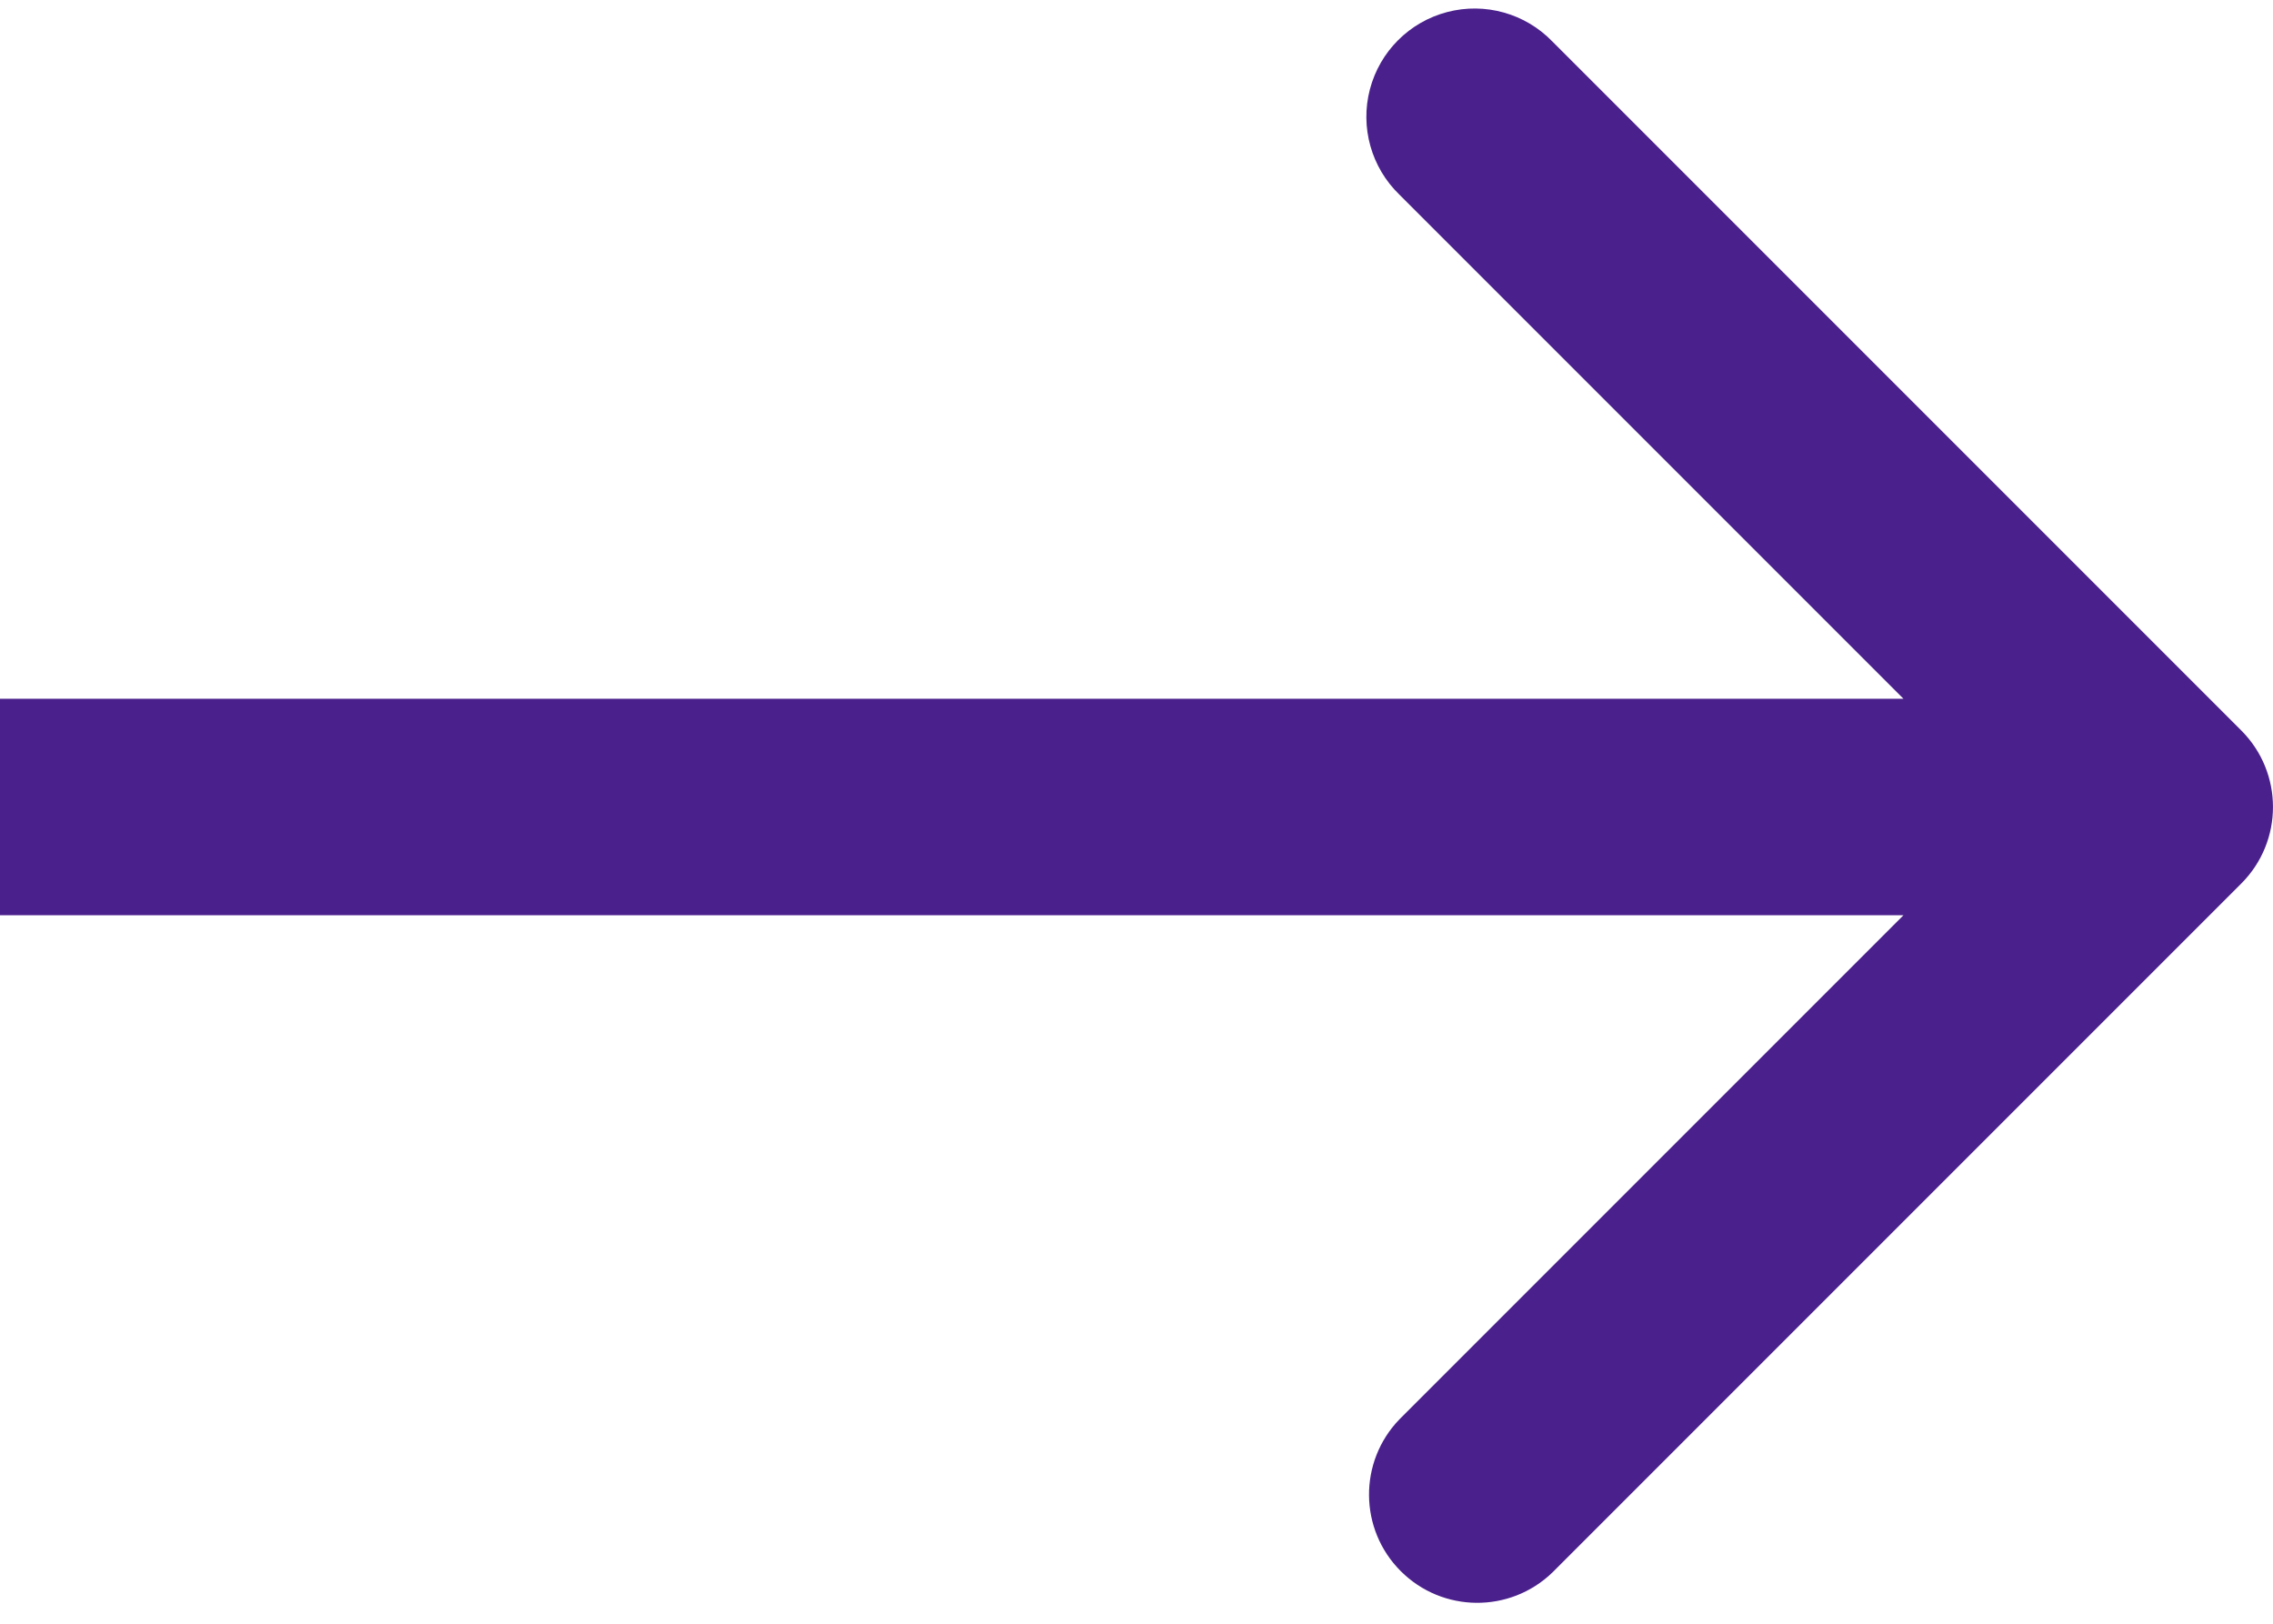
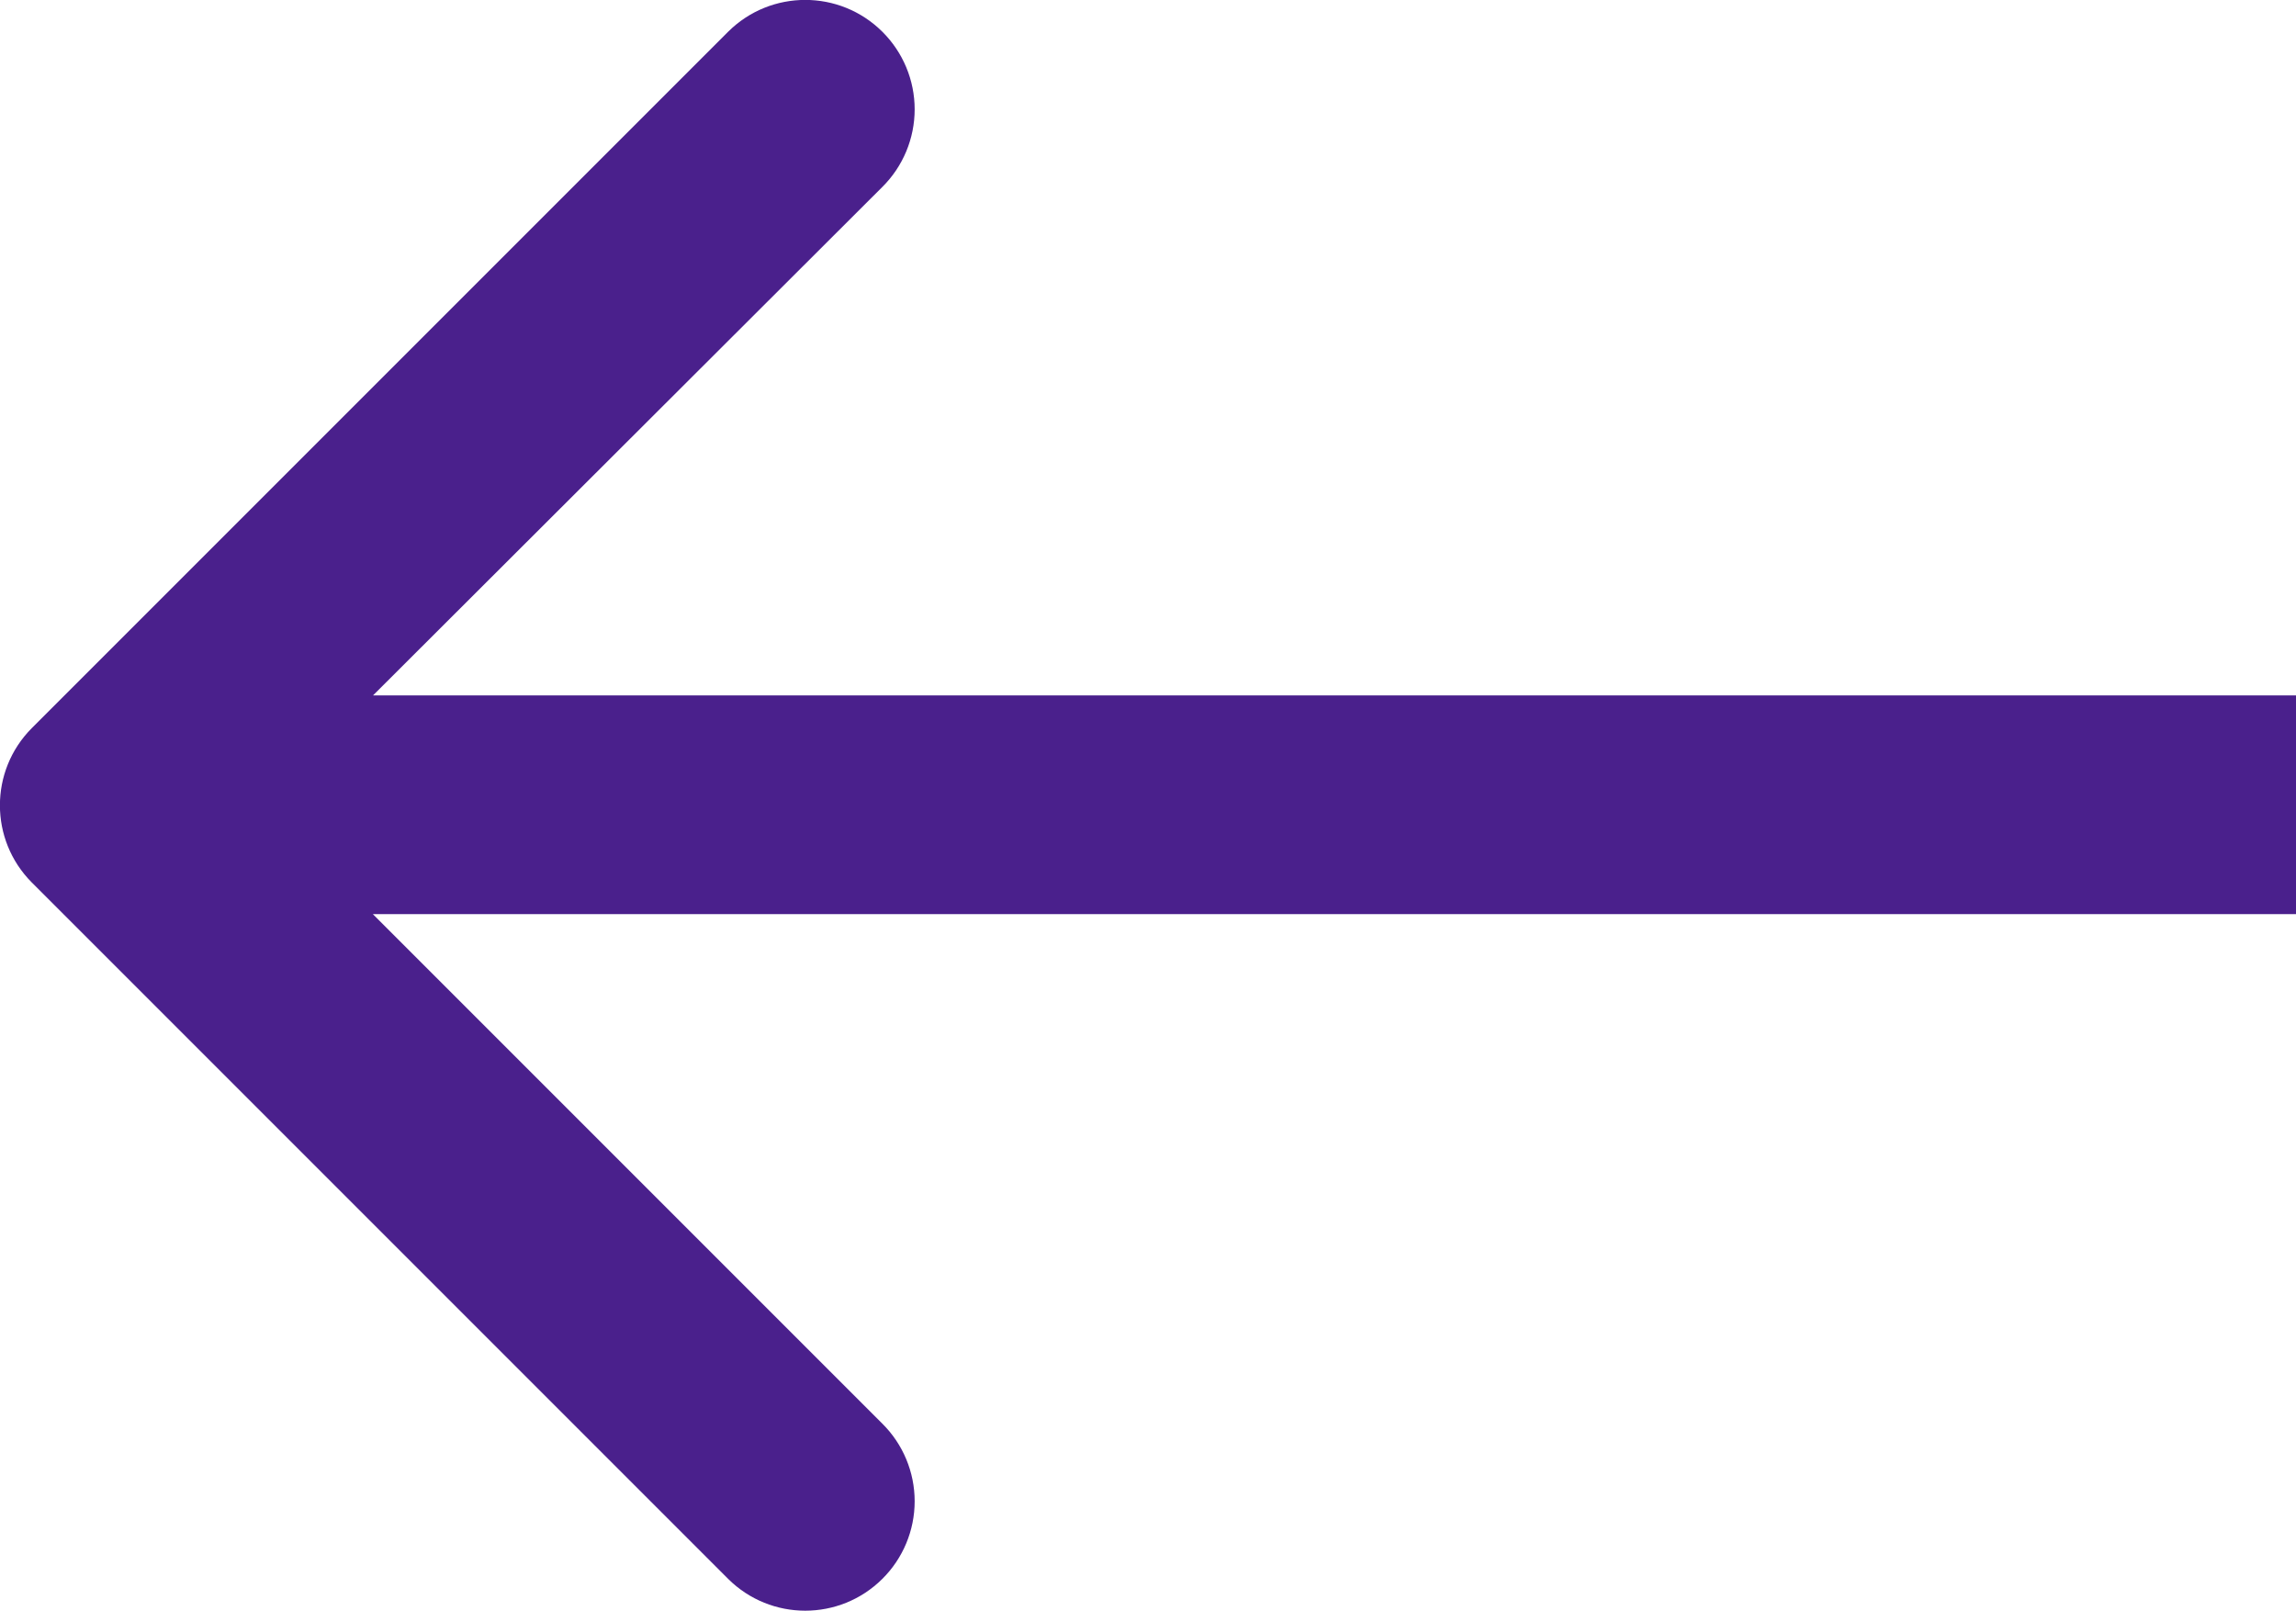
- <svg xmlns="http://www.w3.org/2000/svg" width="21" height="15" fill="none">
-   <path d="M20.707 8.162a1 1 0 000-1.414L14.343.384a1 1 0 10-1.414 1.414l5.657 5.657-5.657 5.657a1 1 0 001.414 1.414l6.364-6.364zM0 8.455h20v-2H0v2z" fill="#4A208C" />
+ <svg xmlns="http://www.w3.org/2000/svg" id="Слой_1" data-name="Слой 1" viewBox="0 0 21 14.73">
+   <path d="M.29 6.75a1 1 0 000 1.41l6.37 6.37a1 1 0 001.41 0 1 1 0 000-1.42L2.41 7.45 8.07 1.8a1 1 0 000-1.42 1 1 0 00-1.41 0zM21 6.45H1v2h20z" transform="translate(0 -.09)" fill="#4a208c" />
</svg>
